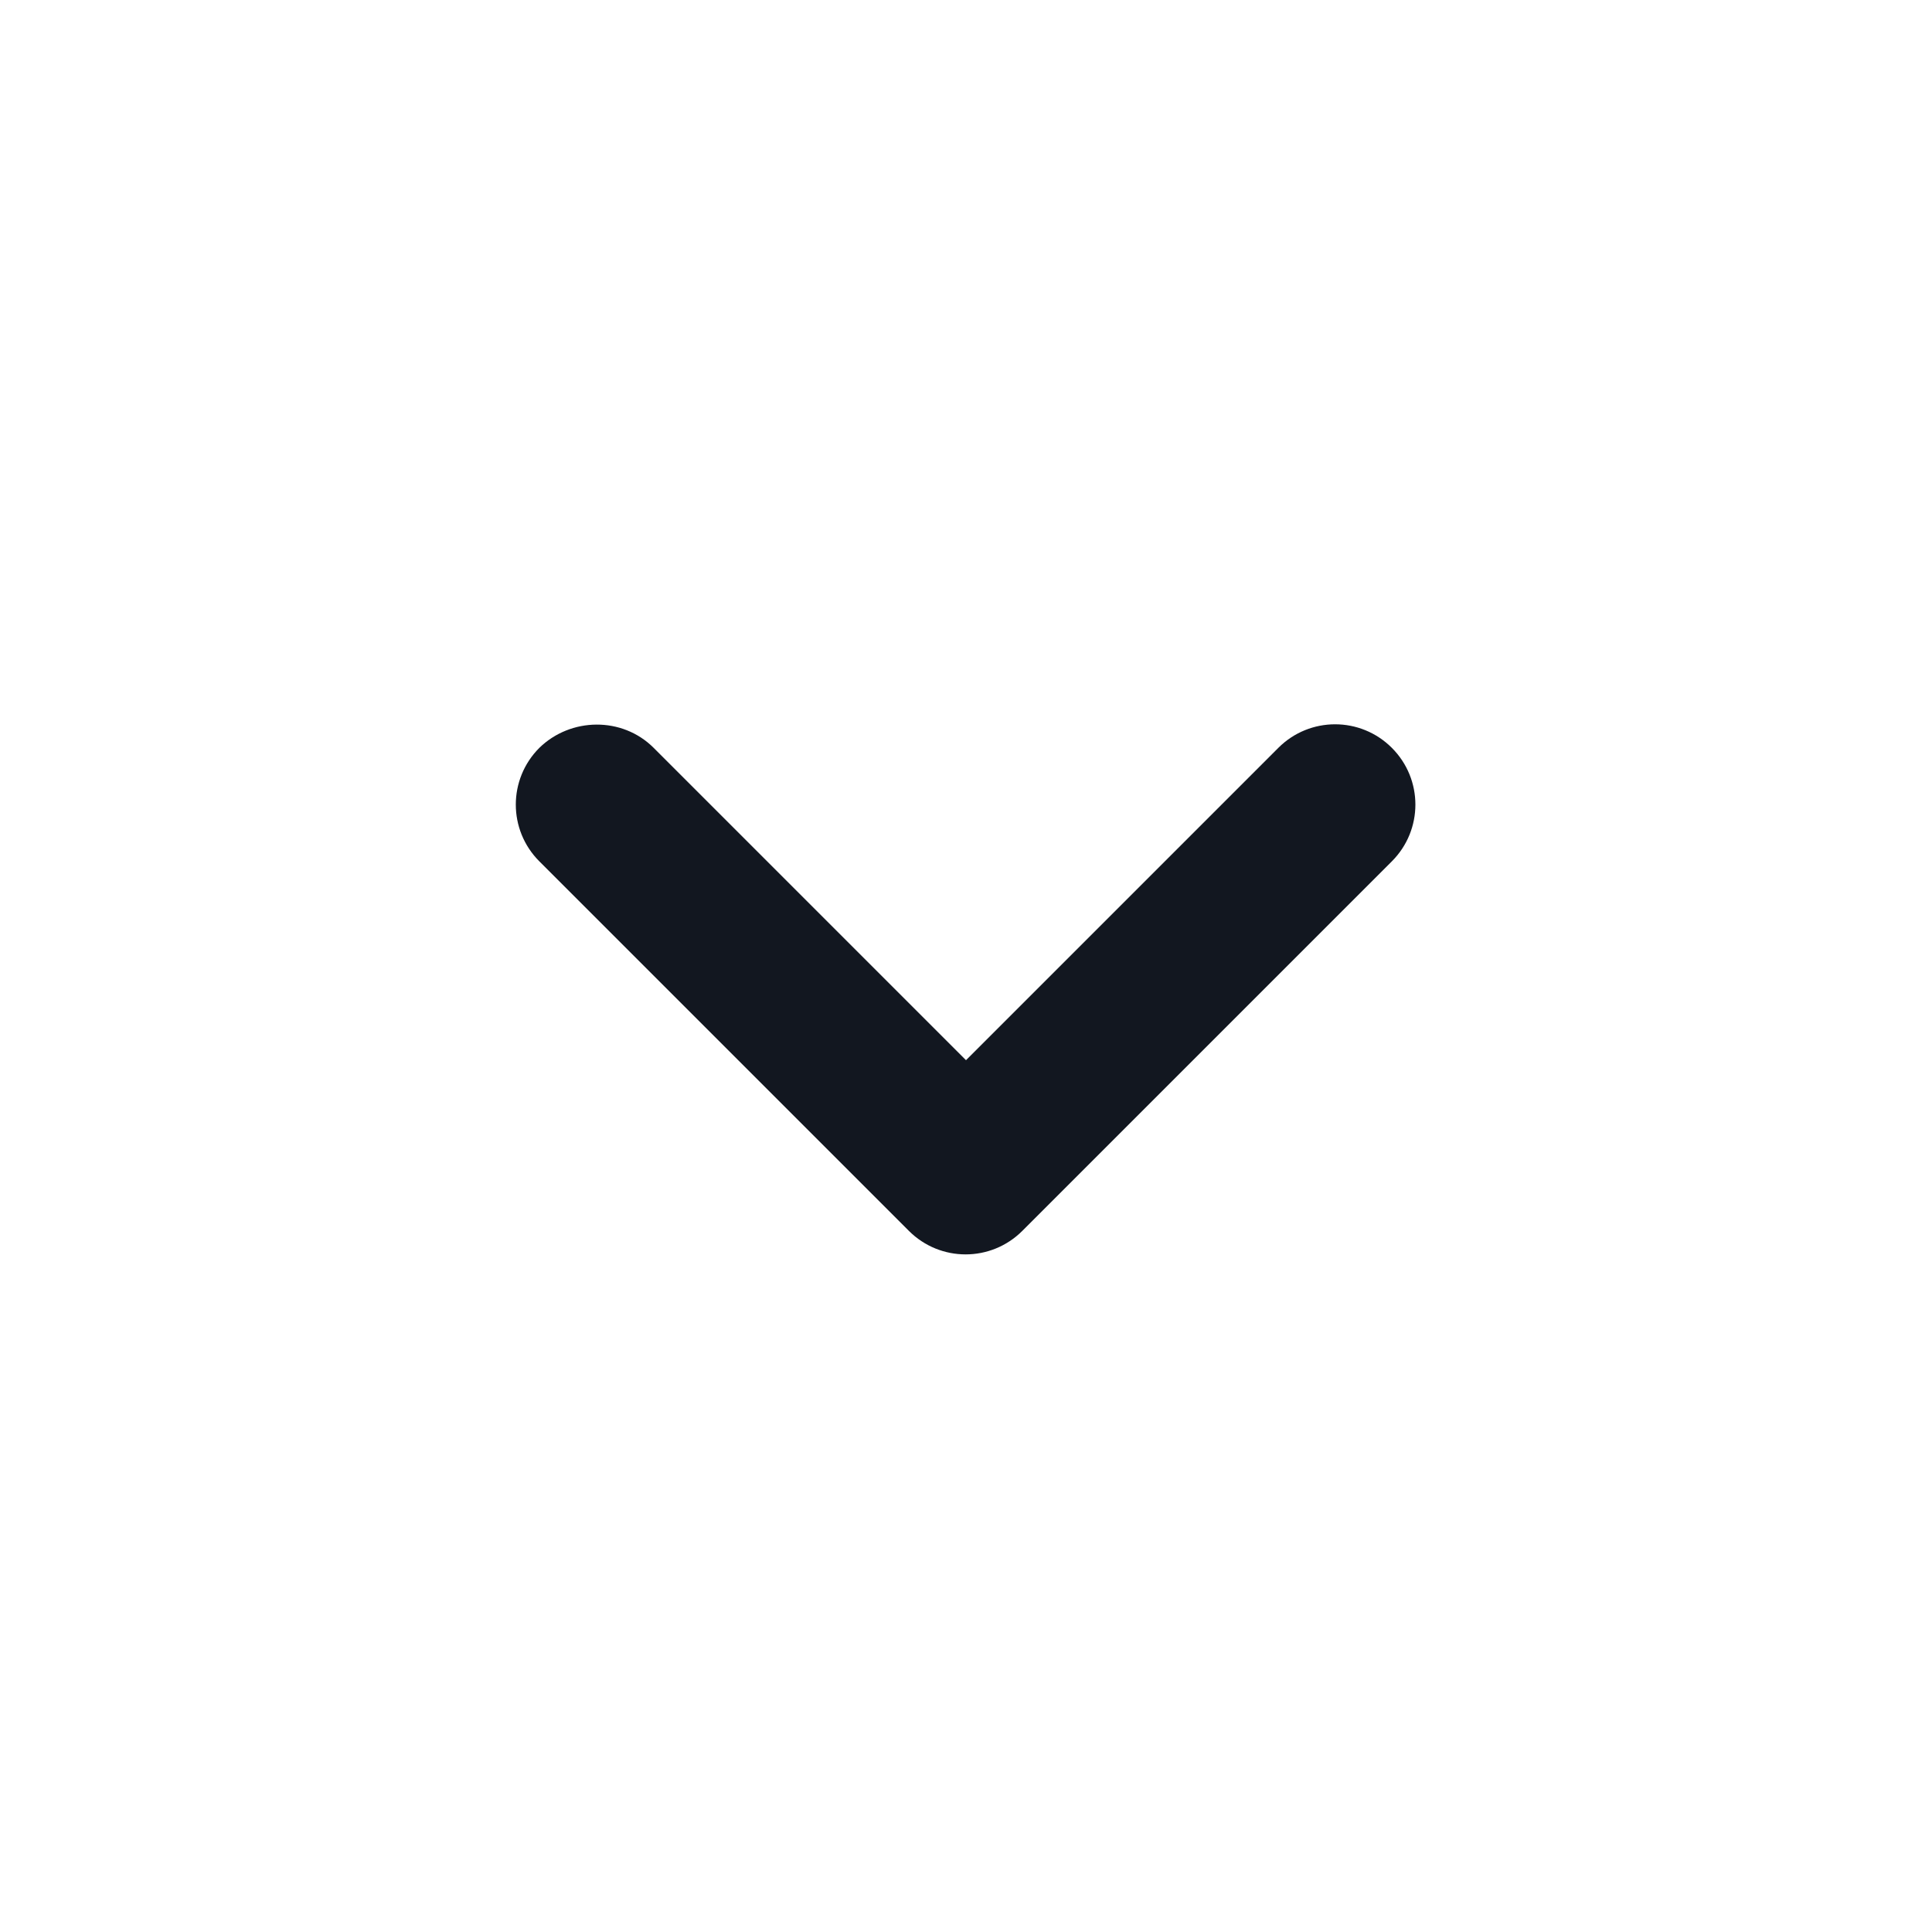
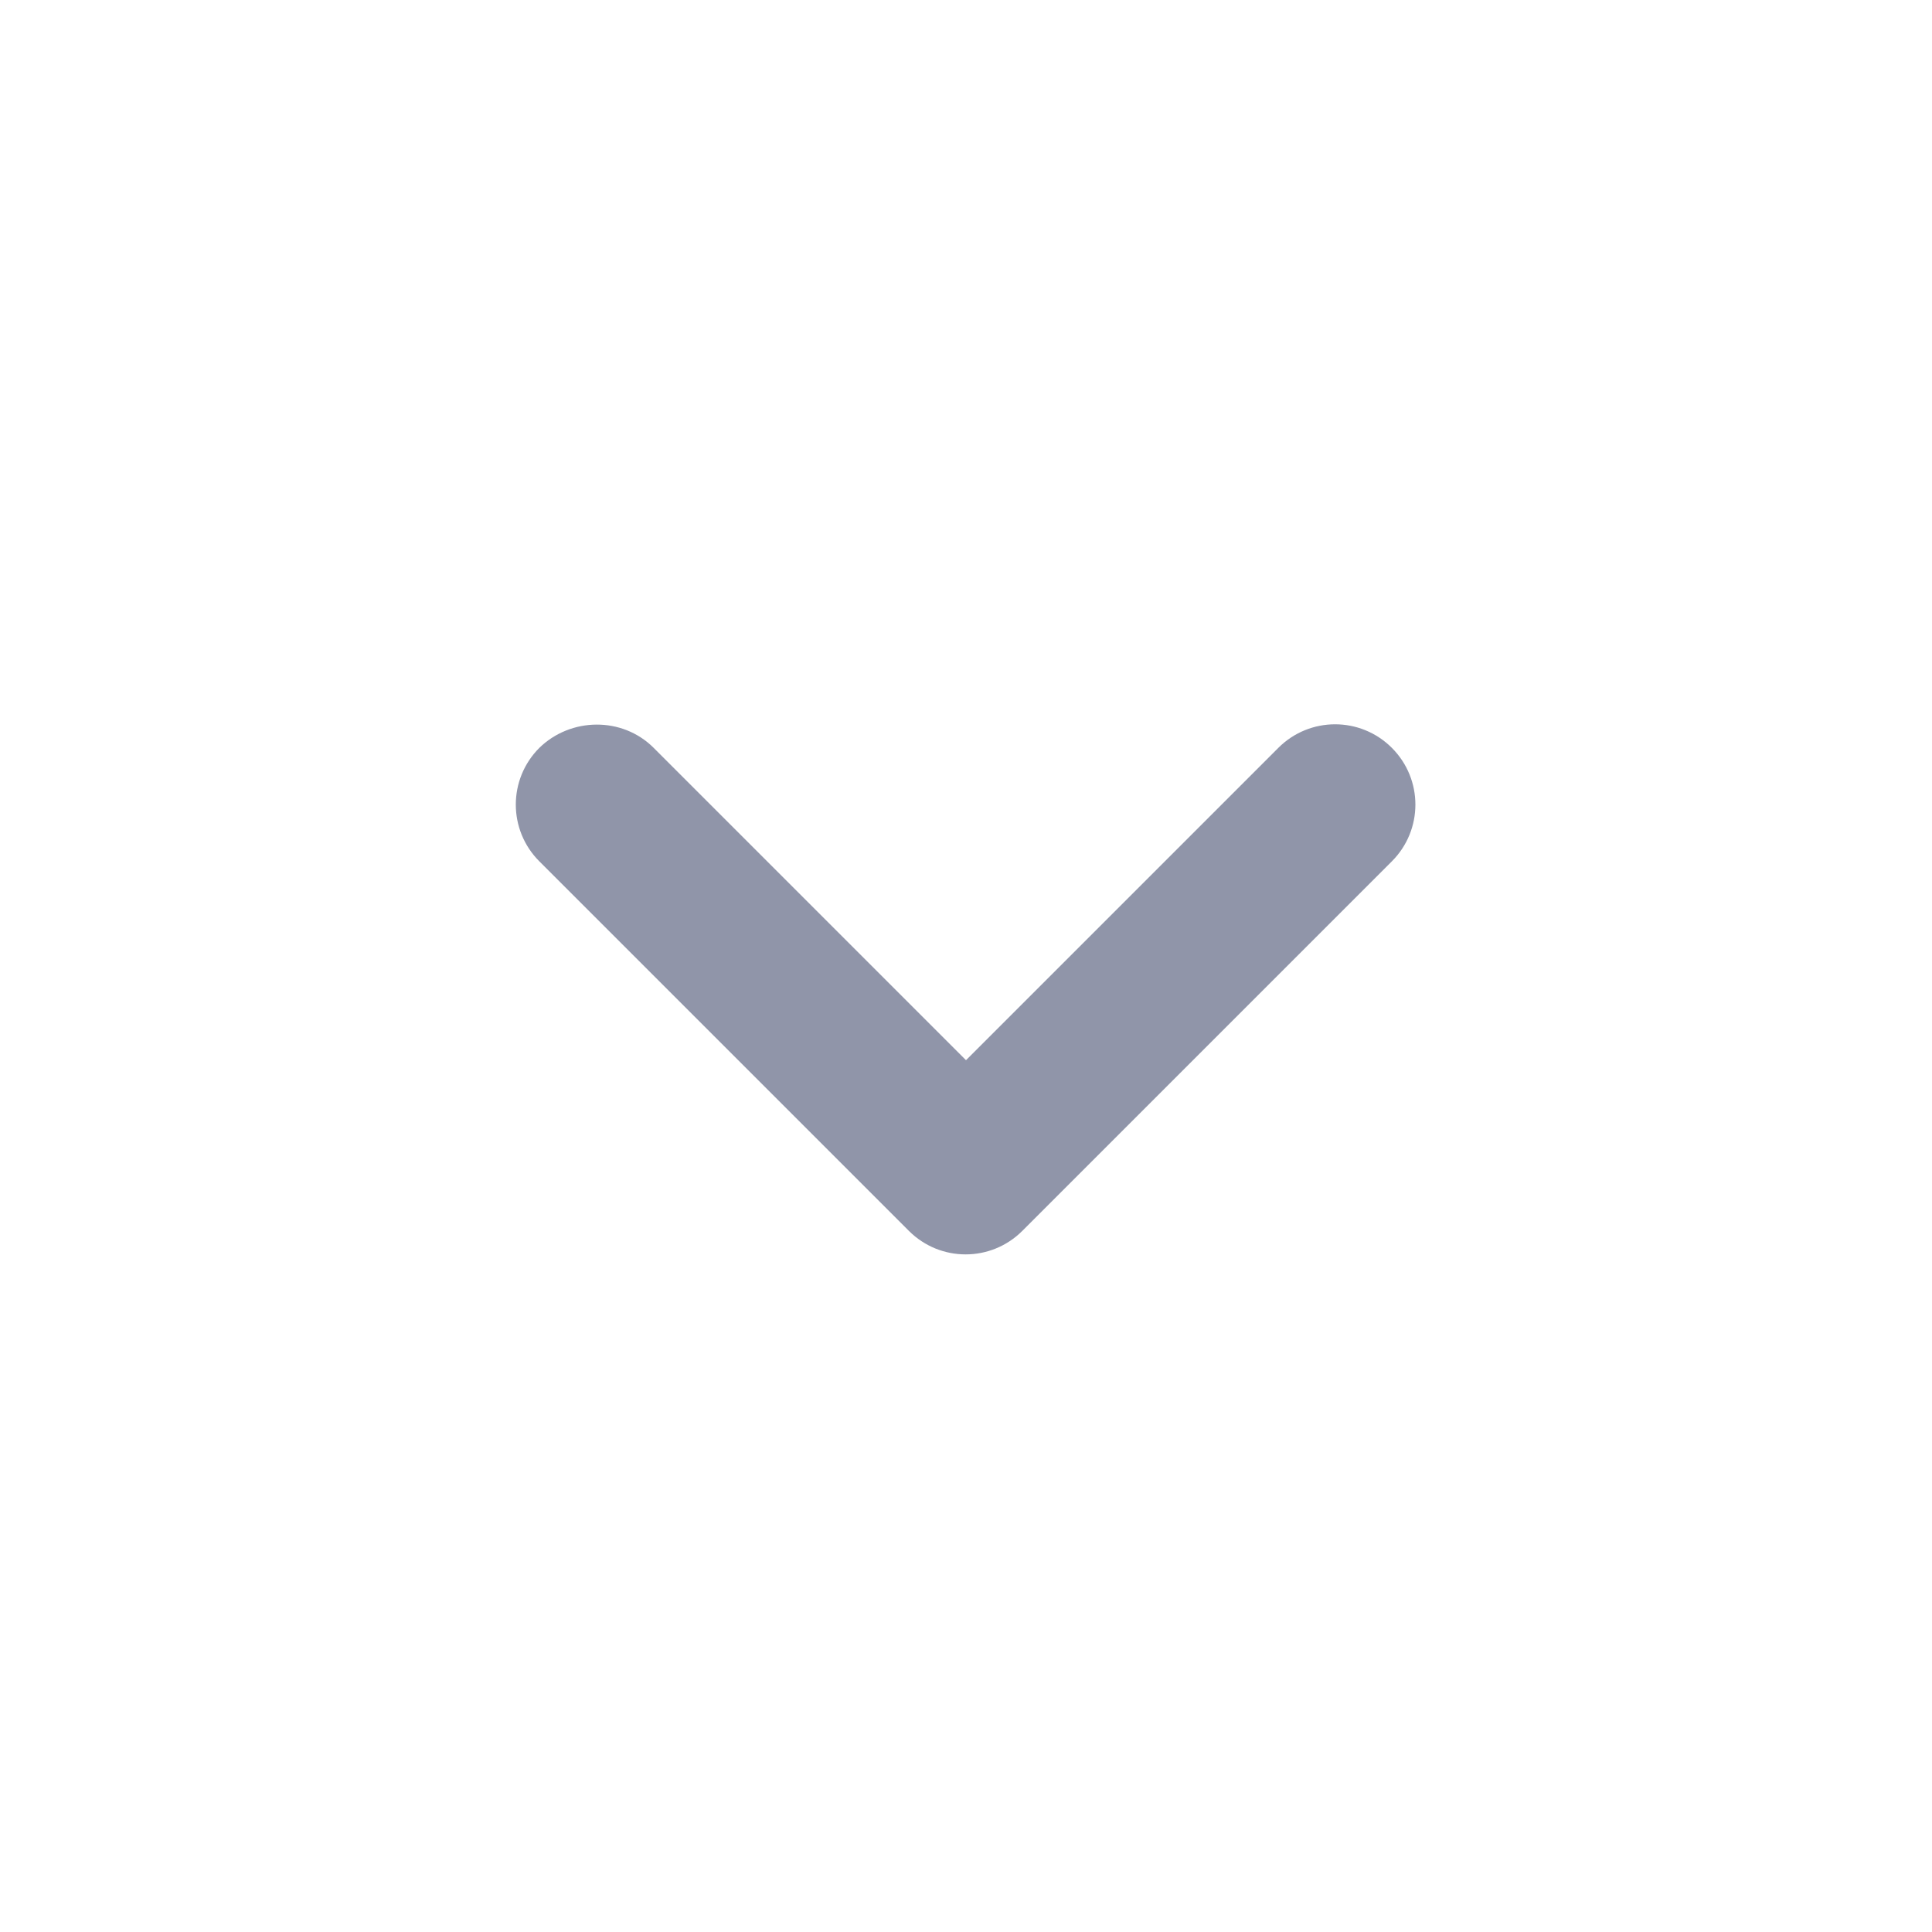
<svg xmlns="http://www.w3.org/2000/svg" width="24" height="24" viewBox="0 0 24 24" fill="none">
-   <path d="M8.12 9.29L12 13.17L15.88 9.29C16.27 8.9 16.9 8.9 17.29 9.29C17.68 9.68 17.68 10.31 17.29 10.7L12.7 15.29C12.31 15.68 11.68 15.68 11.29 15.29L6.7 10.7C6.31 10.31 6.31 9.68 6.7 9.29C7.09 8.91 7.73 8.9 8.12 9.29Z" fill="#121720" />
+   <path d="M8.12 9.29L12 13.17L15.88 9.29C16.27 8.9 16.9 8.9 17.29 9.29C17.68 9.68 17.68 10.31 17.29 10.7L12.7 15.29C12.31 15.68 11.68 15.68 11.29 15.29L6.7 10.7C6.31 10.31 6.31 9.68 6.7 9.29C7.09 8.91 7.73 8.9 8.12 9.29Z" fill="#9095a9" />
</svg>
